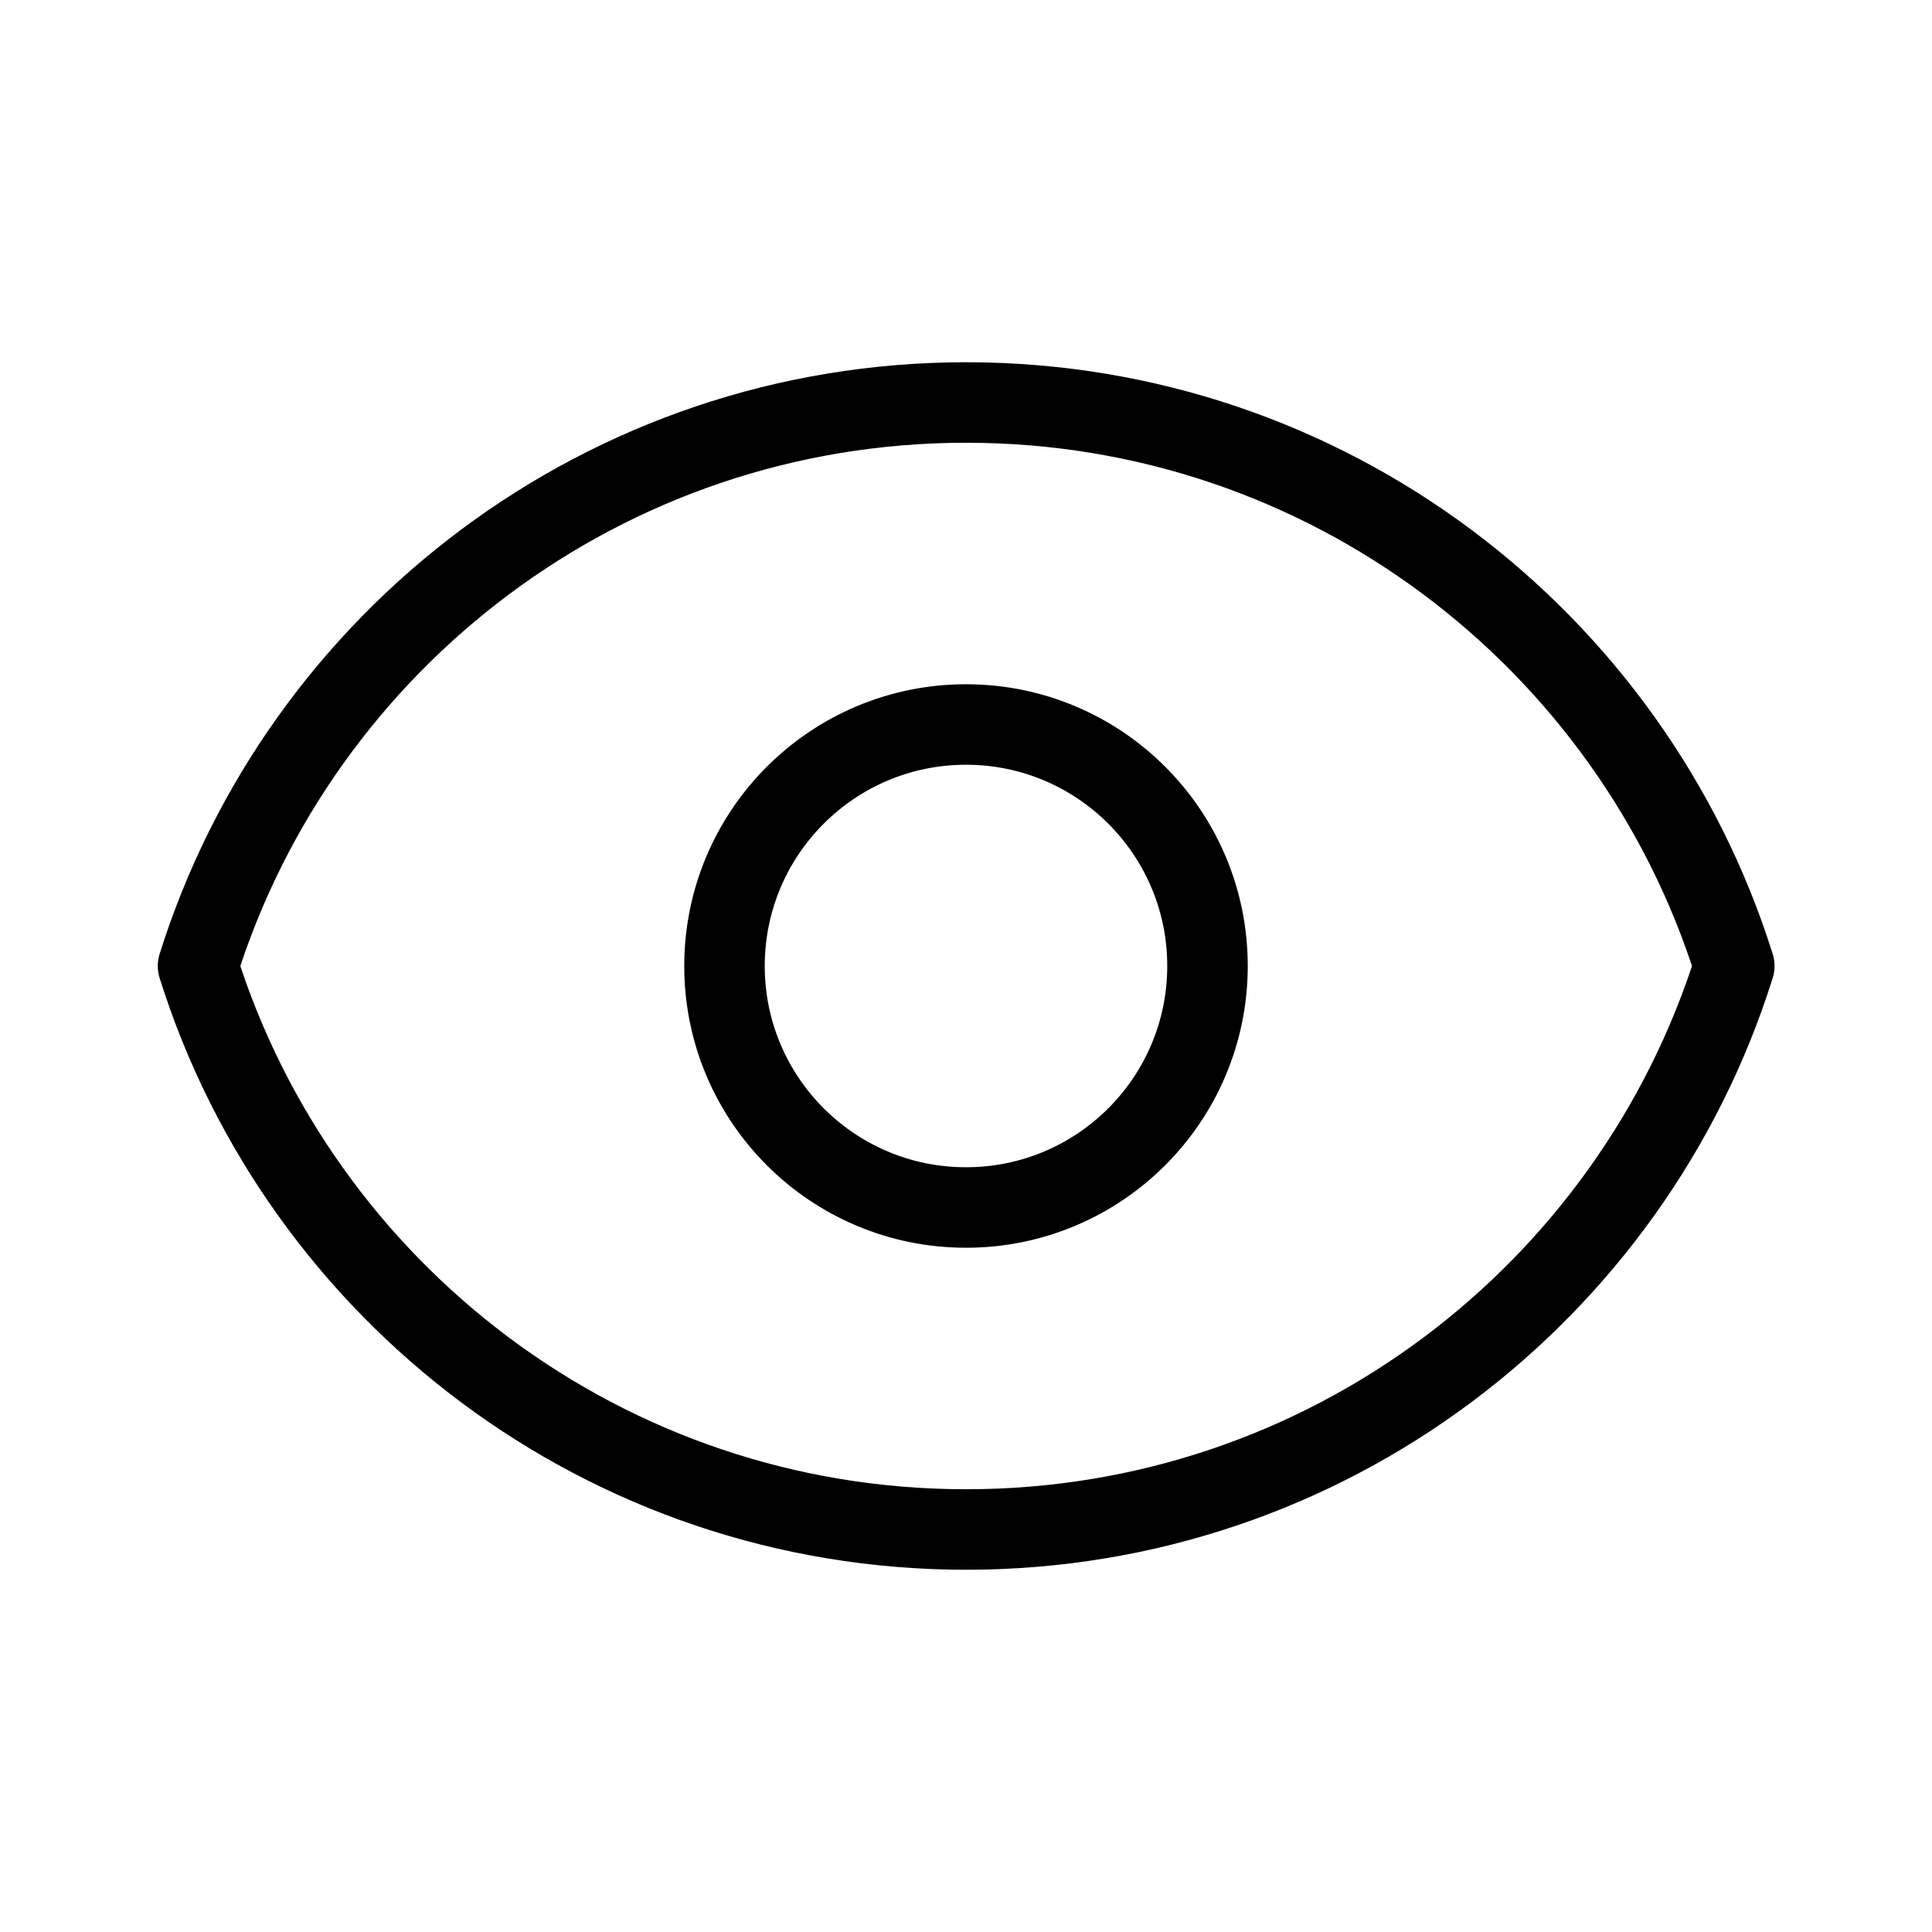
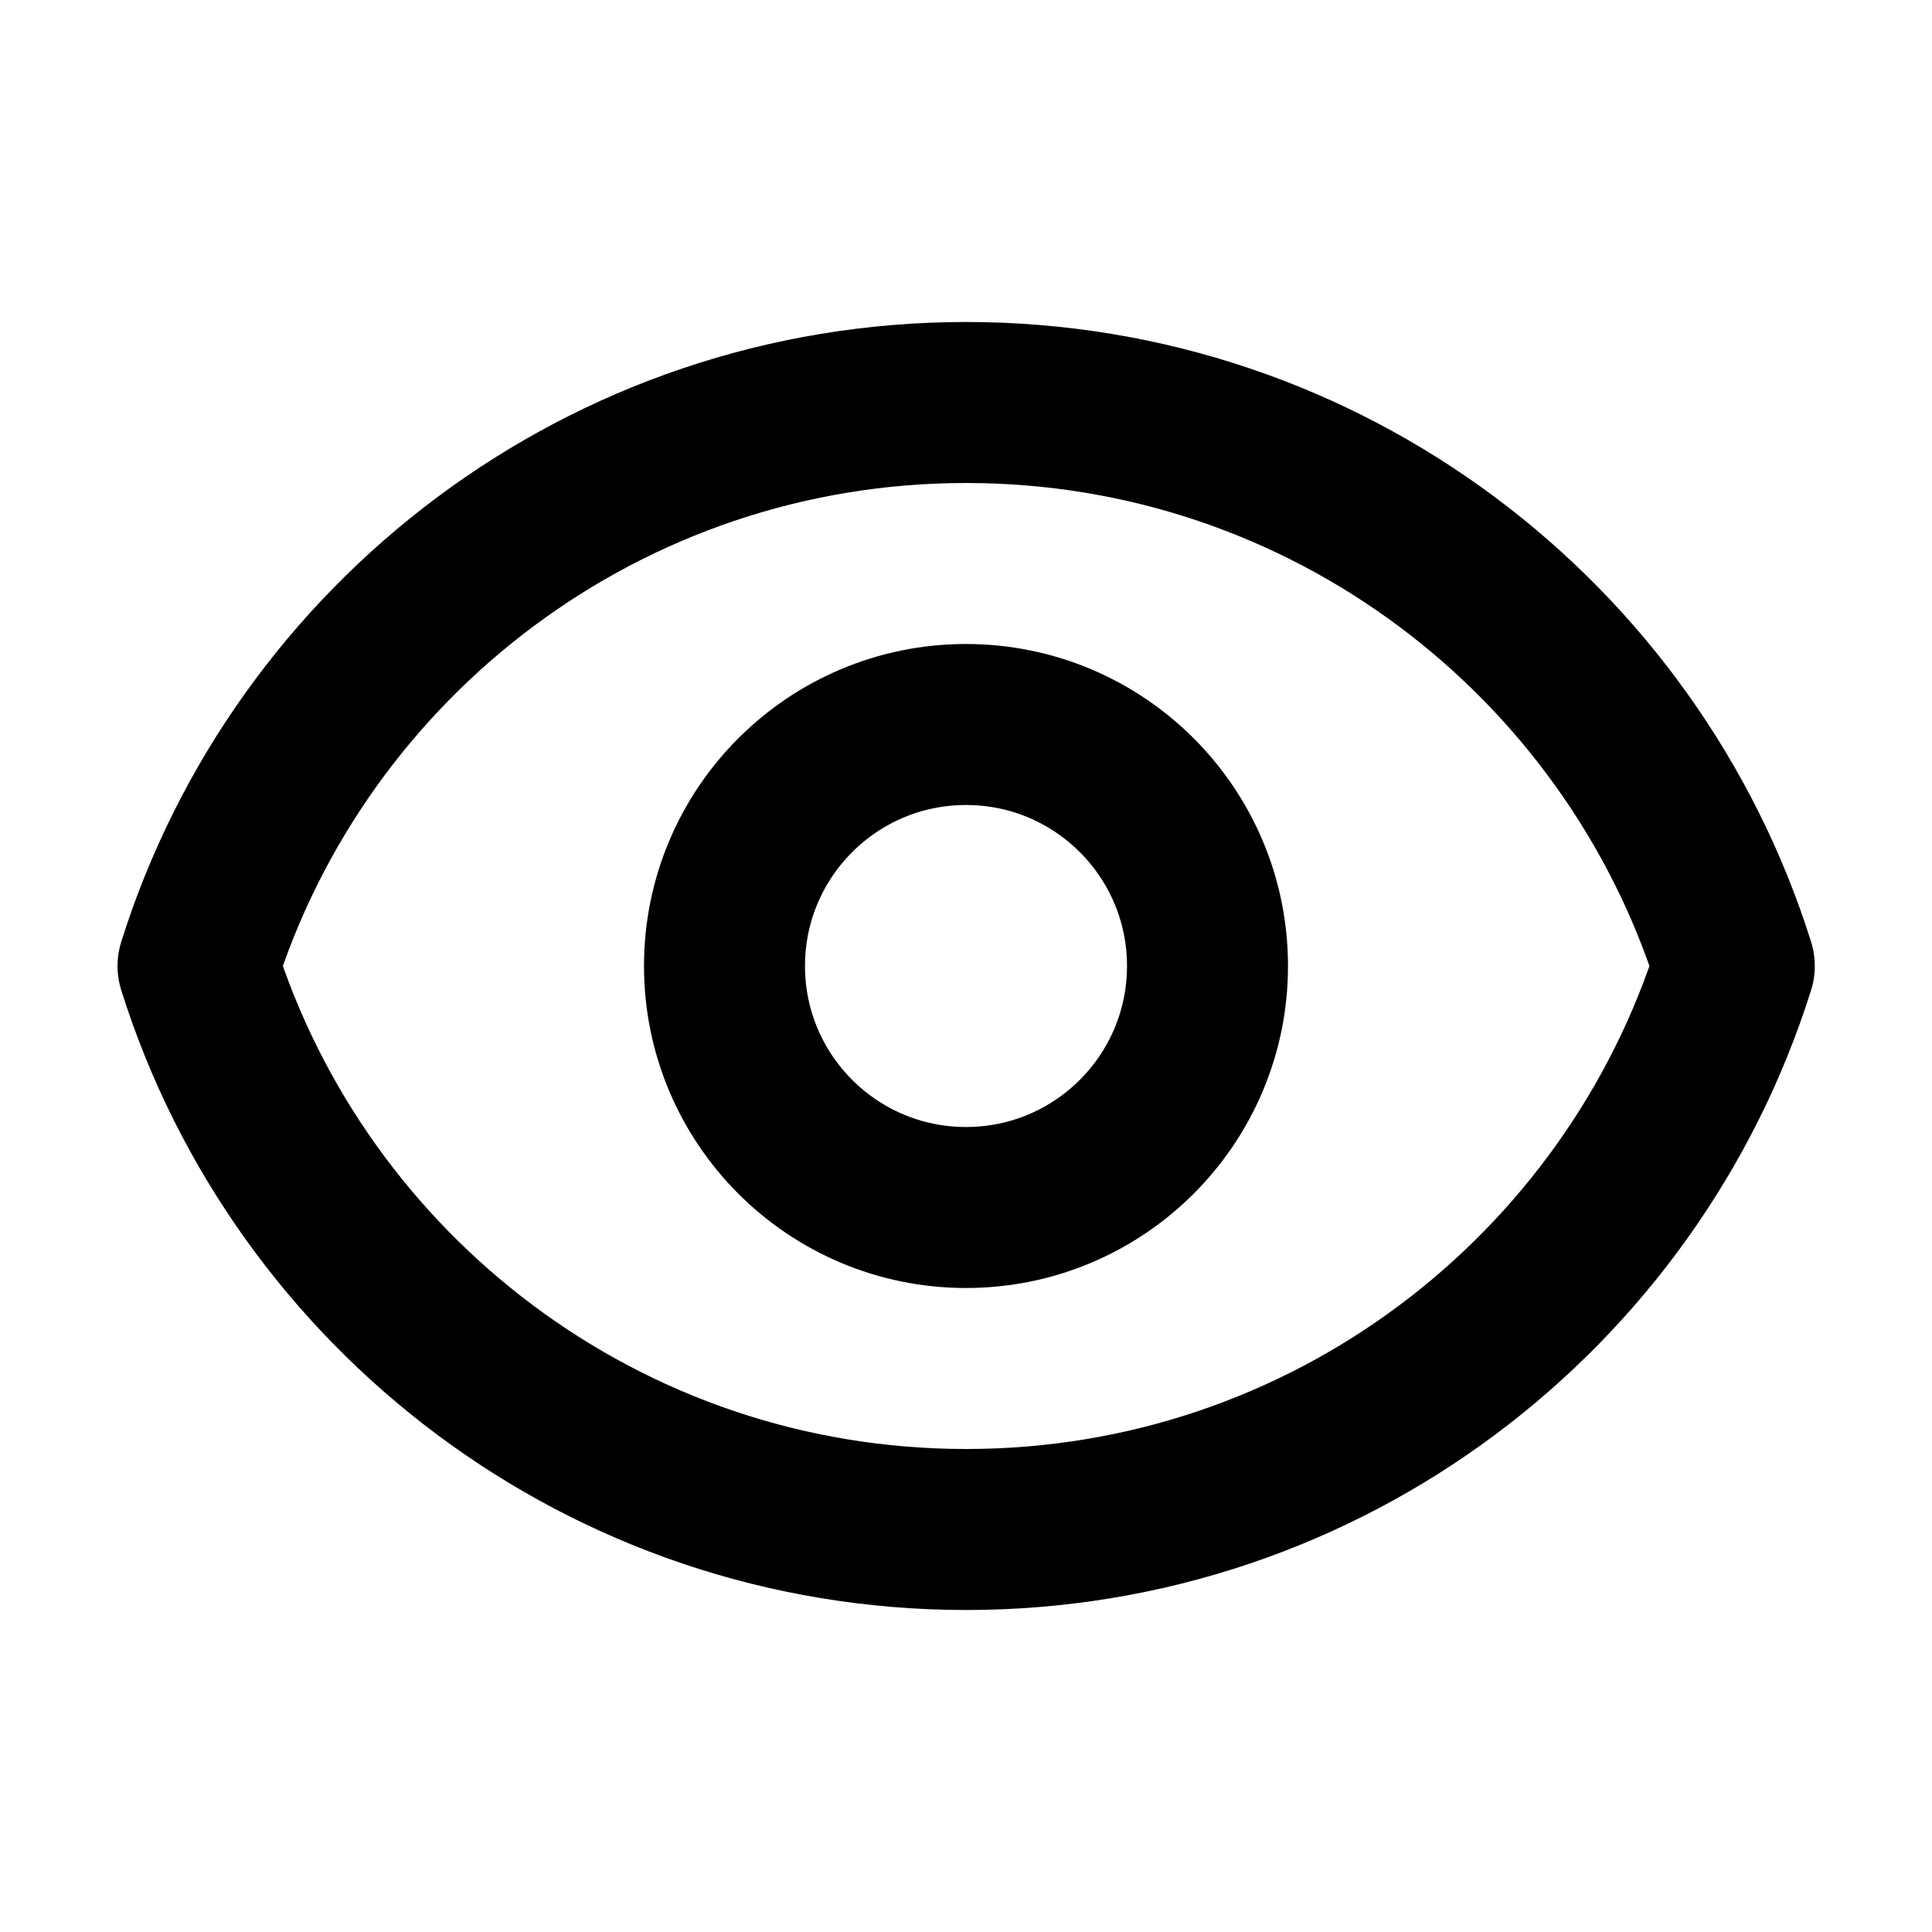
<svg xmlns="http://www.w3.org/2000/svg" width="800" height="800" fill="none" viewBox="0 0 24 24">
-   <path stroke="currentColor" stroke-linecap="round" stroke-linejoin="round" stroke-width="1" d="M15 12a3 3 0 1 1-6 0 3 3 0 0 1 6 0Z" />
-   <path stroke="currentColor" stroke-linecap="round" stroke-linejoin="round" stroke-width="1" d="M12.001 5C7.524 5 3.733 7.943 2.46 12c1.274 4.057 5.065 7 9.542 7 4.478 0 8.268-2.943 9.542-7-1.274-4.057-5.064-7-9.542-7Z" />
+   <path stroke="currentColor" stroke-linecap="round" stroke-linejoin="round" stroke-width="2" d="M15 12a3 3 0 1 1-6 0 3 3 0 0 1 6 0Z" />
+   <path stroke="currentColor" stroke-linecap="round" stroke-linejoin="round" stroke-width="2" d="M12.001 5C7.524 5 3.733 7.943 2.46 12c1.274 4.057 5.065 7 9.542 7 4.478 0 8.268-2.943 9.542-7-1.274-4.057-5.064-7-9.542-7Z" />
</svg>
